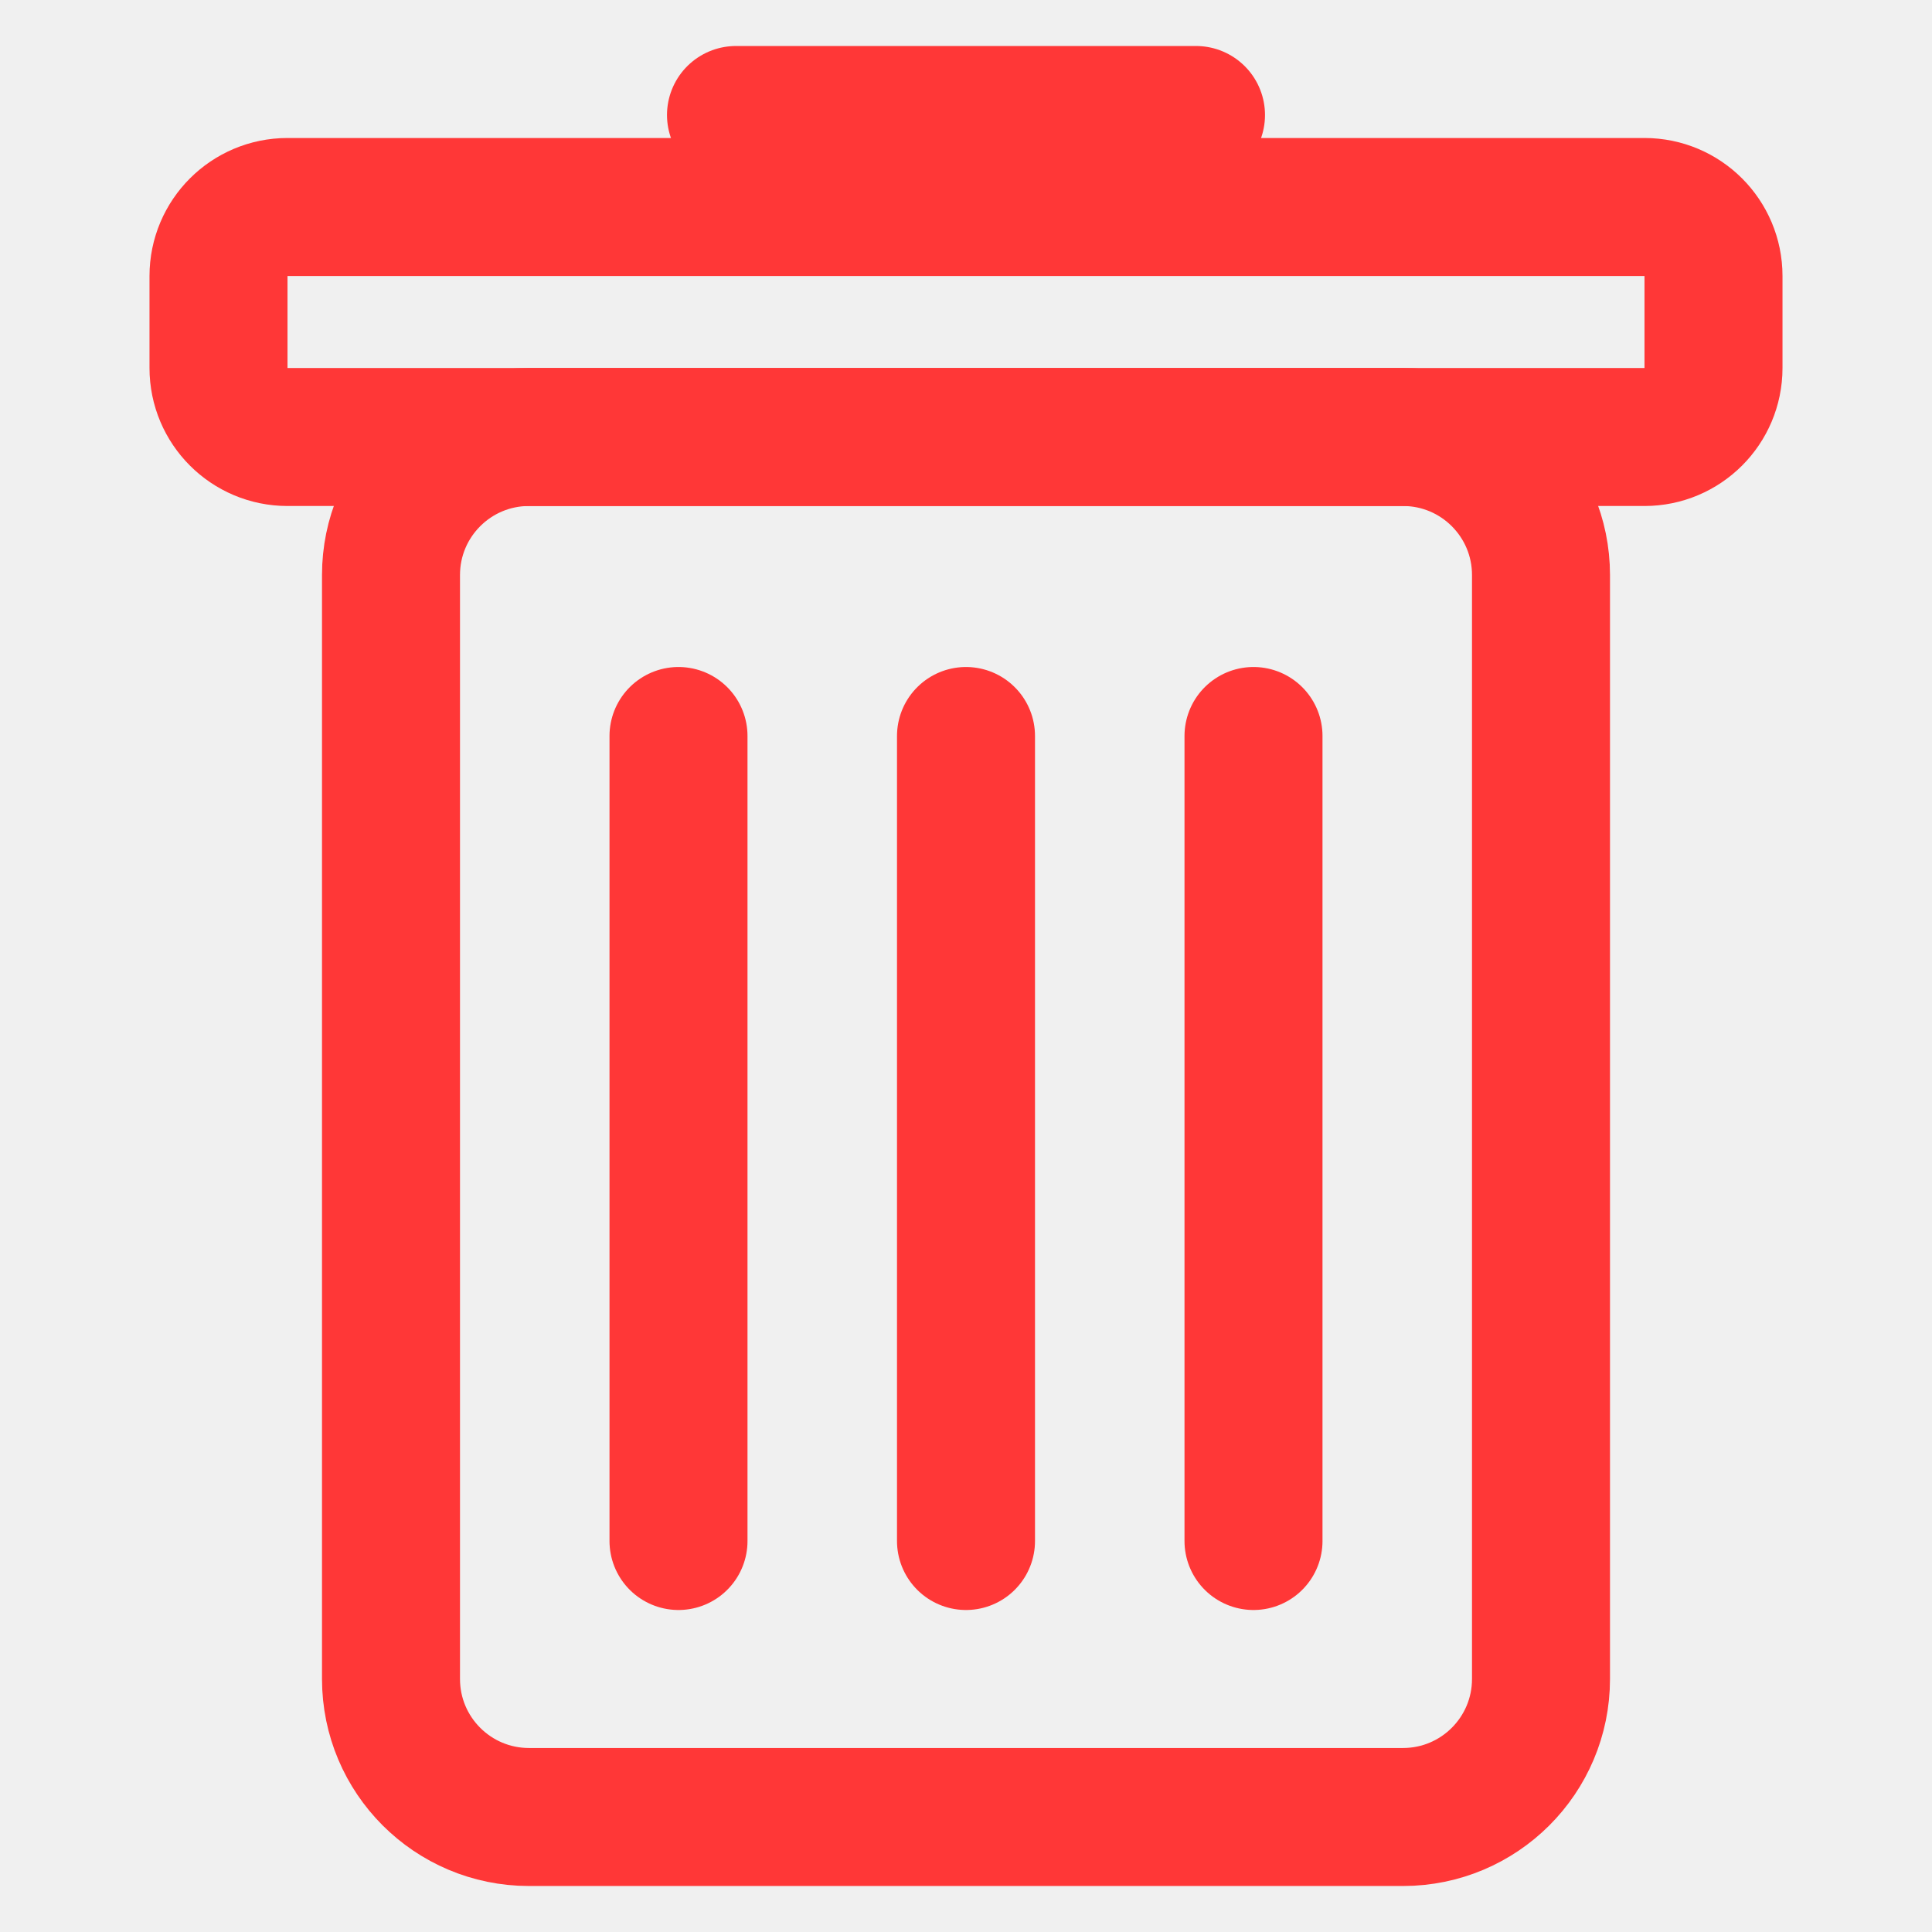
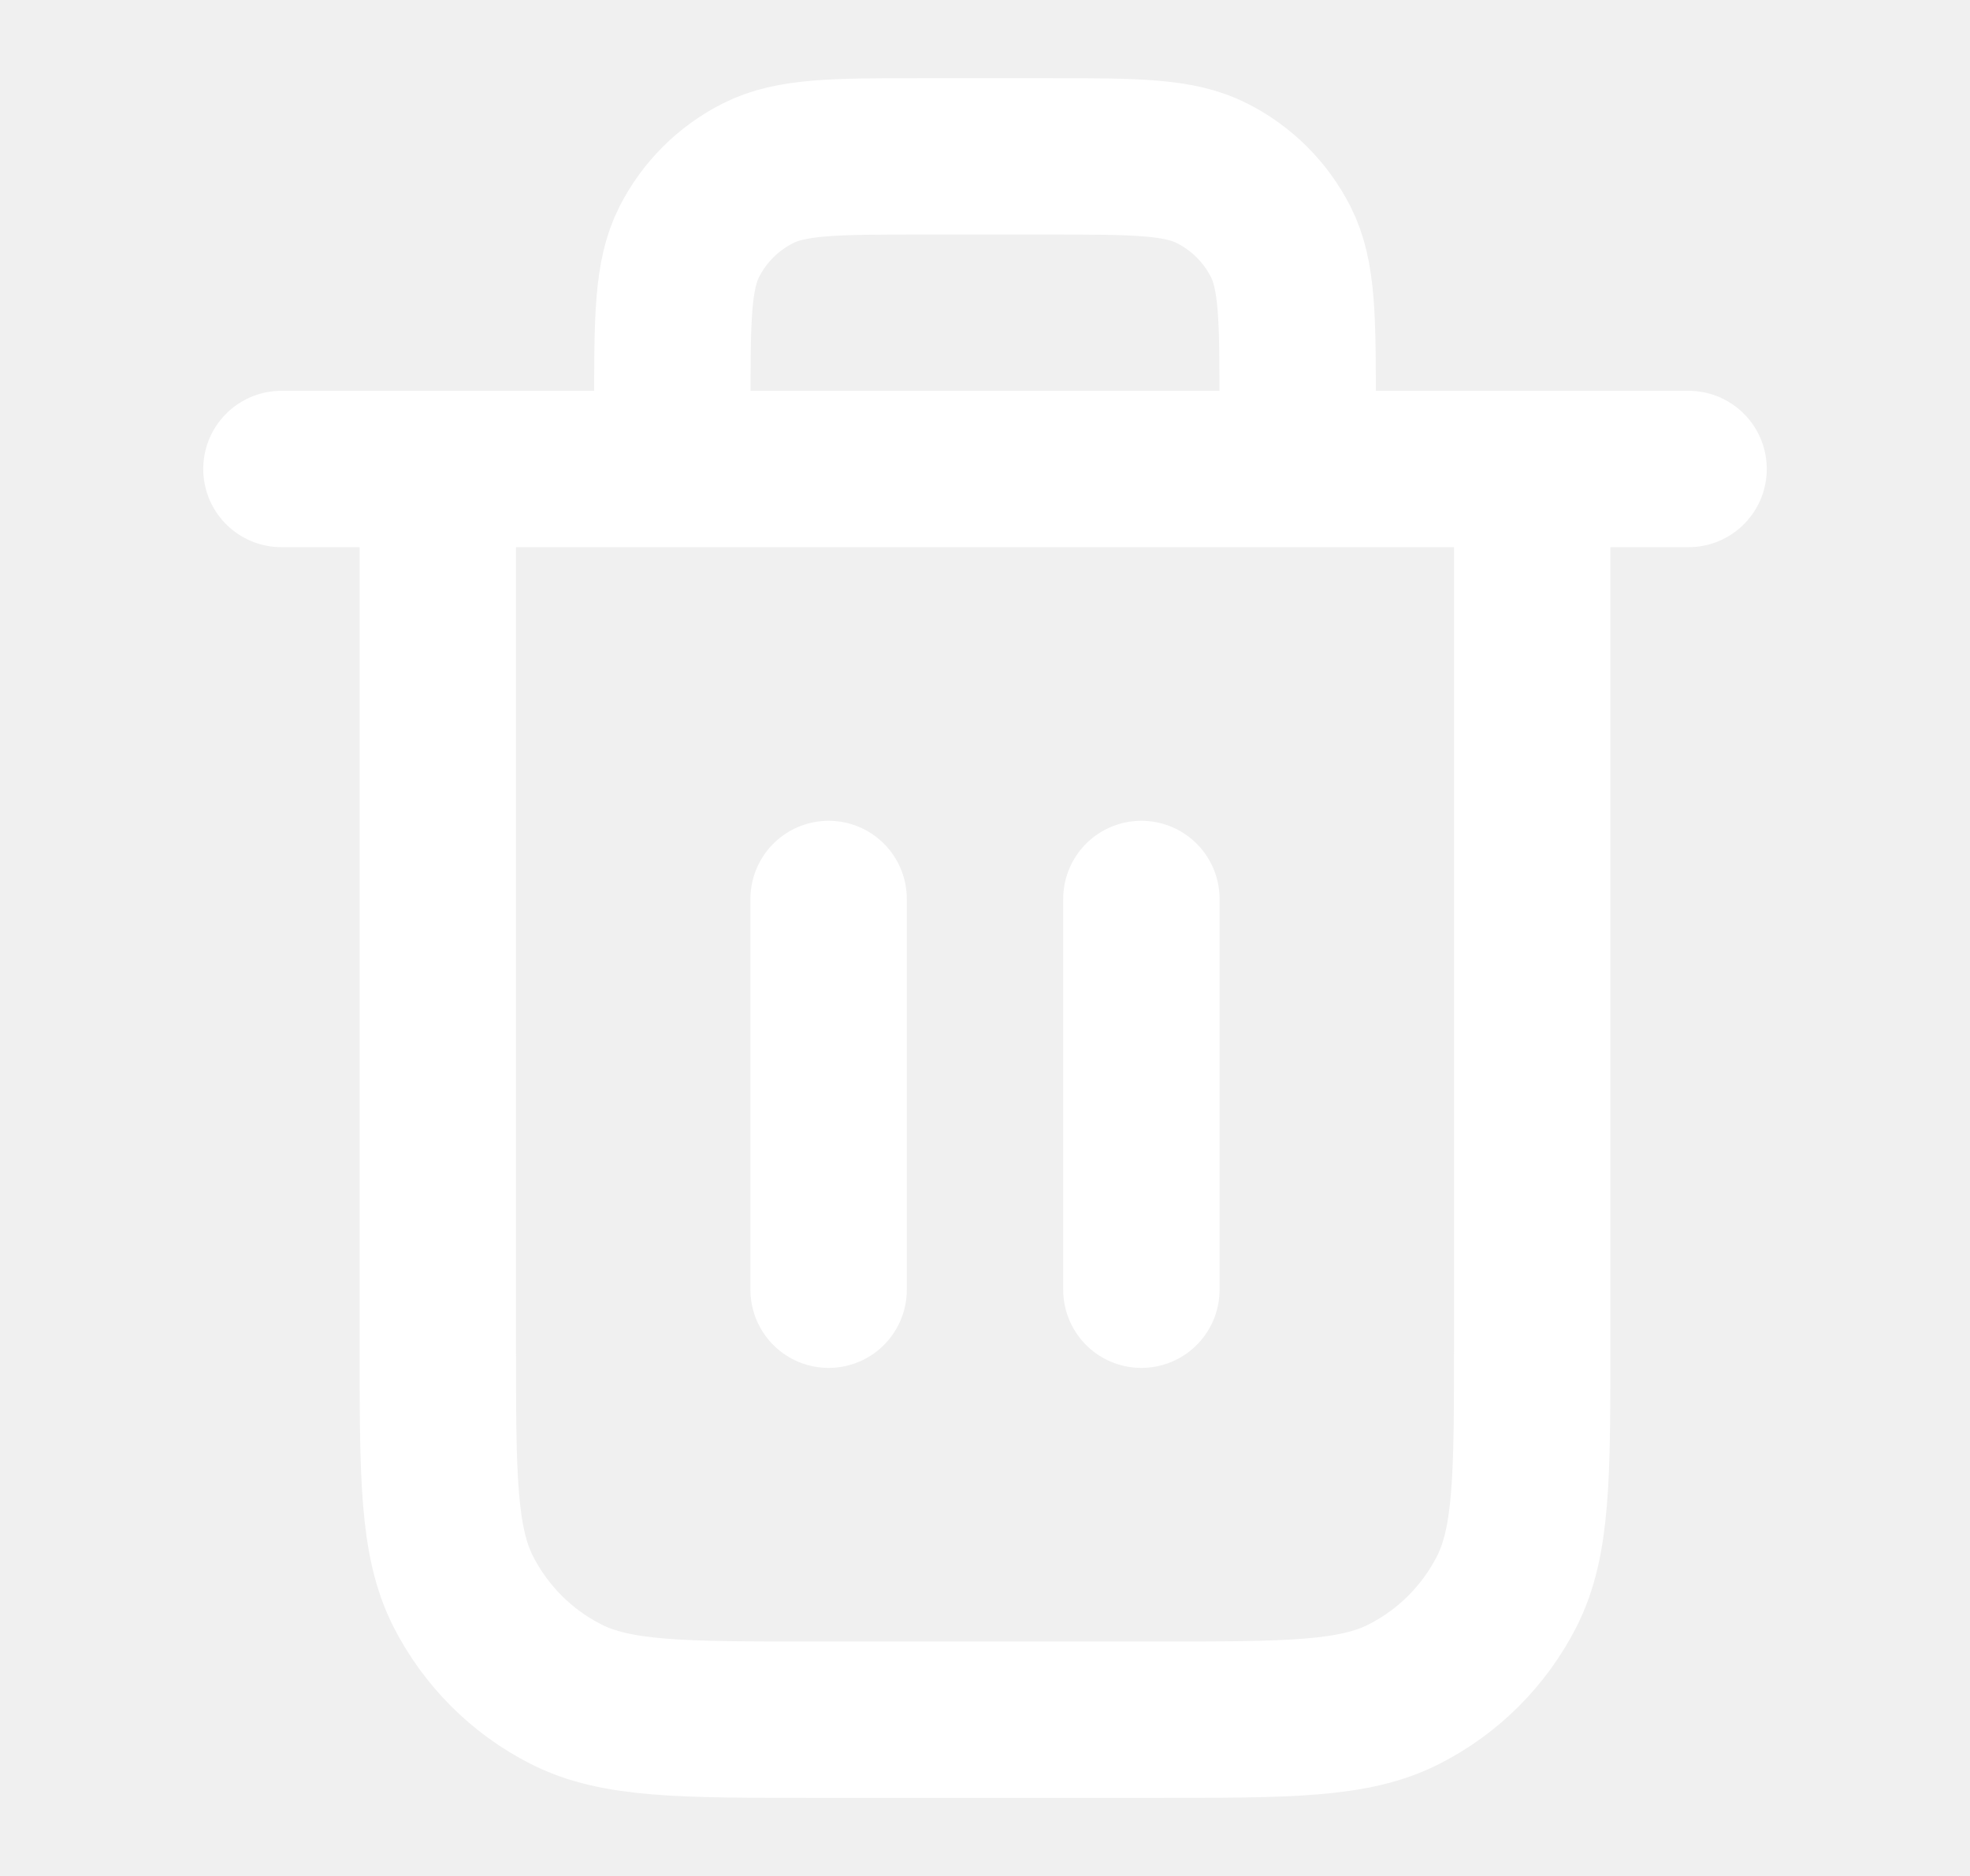
- <svg xmlns="http://www.w3.org/2000/svg" width="21" height="21" viewBox="0 0 21 21" fill="none">
-   <rect x="4.25" y="4.75" width="12.5" height="15" rx="1.5" stroke="#FF3737" stroke-width="1.5" />
-   <rect x="2.375" y="2.25" width="16.25" height="2.5" rx="0.75" stroke="#FF3737" stroke-width="1.5" stroke-linejoin="round" />
-   <path d="M8 1.25L13 1.25" stroke="#FF3737" stroke-width="1.5" stroke-linecap="round" />
-   <path d="M10.5 8V16.75" stroke="#FF3737" stroke-width="1.5" stroke-linecap="round" />
-   <path d="M13.625 8V16.75" stroke="#FF3737" stroke-width="1.5" stroke-linecap="round" />
-   <path d="M7.375 8V16.75" stroke="#FF3737" stroke-width="1.5" stroke-linecap="round" />
+ <svg xmlns="http://www.w3.org/2000/svg" width="21" height="20" viewBox="0 0 21 20" fill="none">
+   <path d="M13.833 5V4.334C13.833 3.4 13.833 2.934 13.652 2.577C13.492 2.263 13.237 2.008 12.923 1.849C12.567 1.667 12.1 1.667 11.167 1.667H9.833C8.9 1.667 8.433 1.667 8.077 1.849C7.763 2.008 7.508 2.263 7.348 2.577C7.167 2.934 7.167 3.4 7.167 4.334V5M8.833 9.584V13.75M12.167 9.584V13.75M3 5H18M16.333 5V14.334C16.333 15.734 16.333 16.434 16.061 16.969C15.821 17.439 15.439 17.822 14.968 18.061C14.434 18.334 13.733 18.334 12.333 18.334H8.667C7.267 18.334 6.566 18.334 6.032 18.061C5.561 17.822 5.179 17.439 4.939 16.969C4.667 16.434 4.667 15.734 4.667 14.334V5" stroke="white" stroke-width="1.667" stroke-linecap="round" stroke-linejoin="round" />
</svg>
